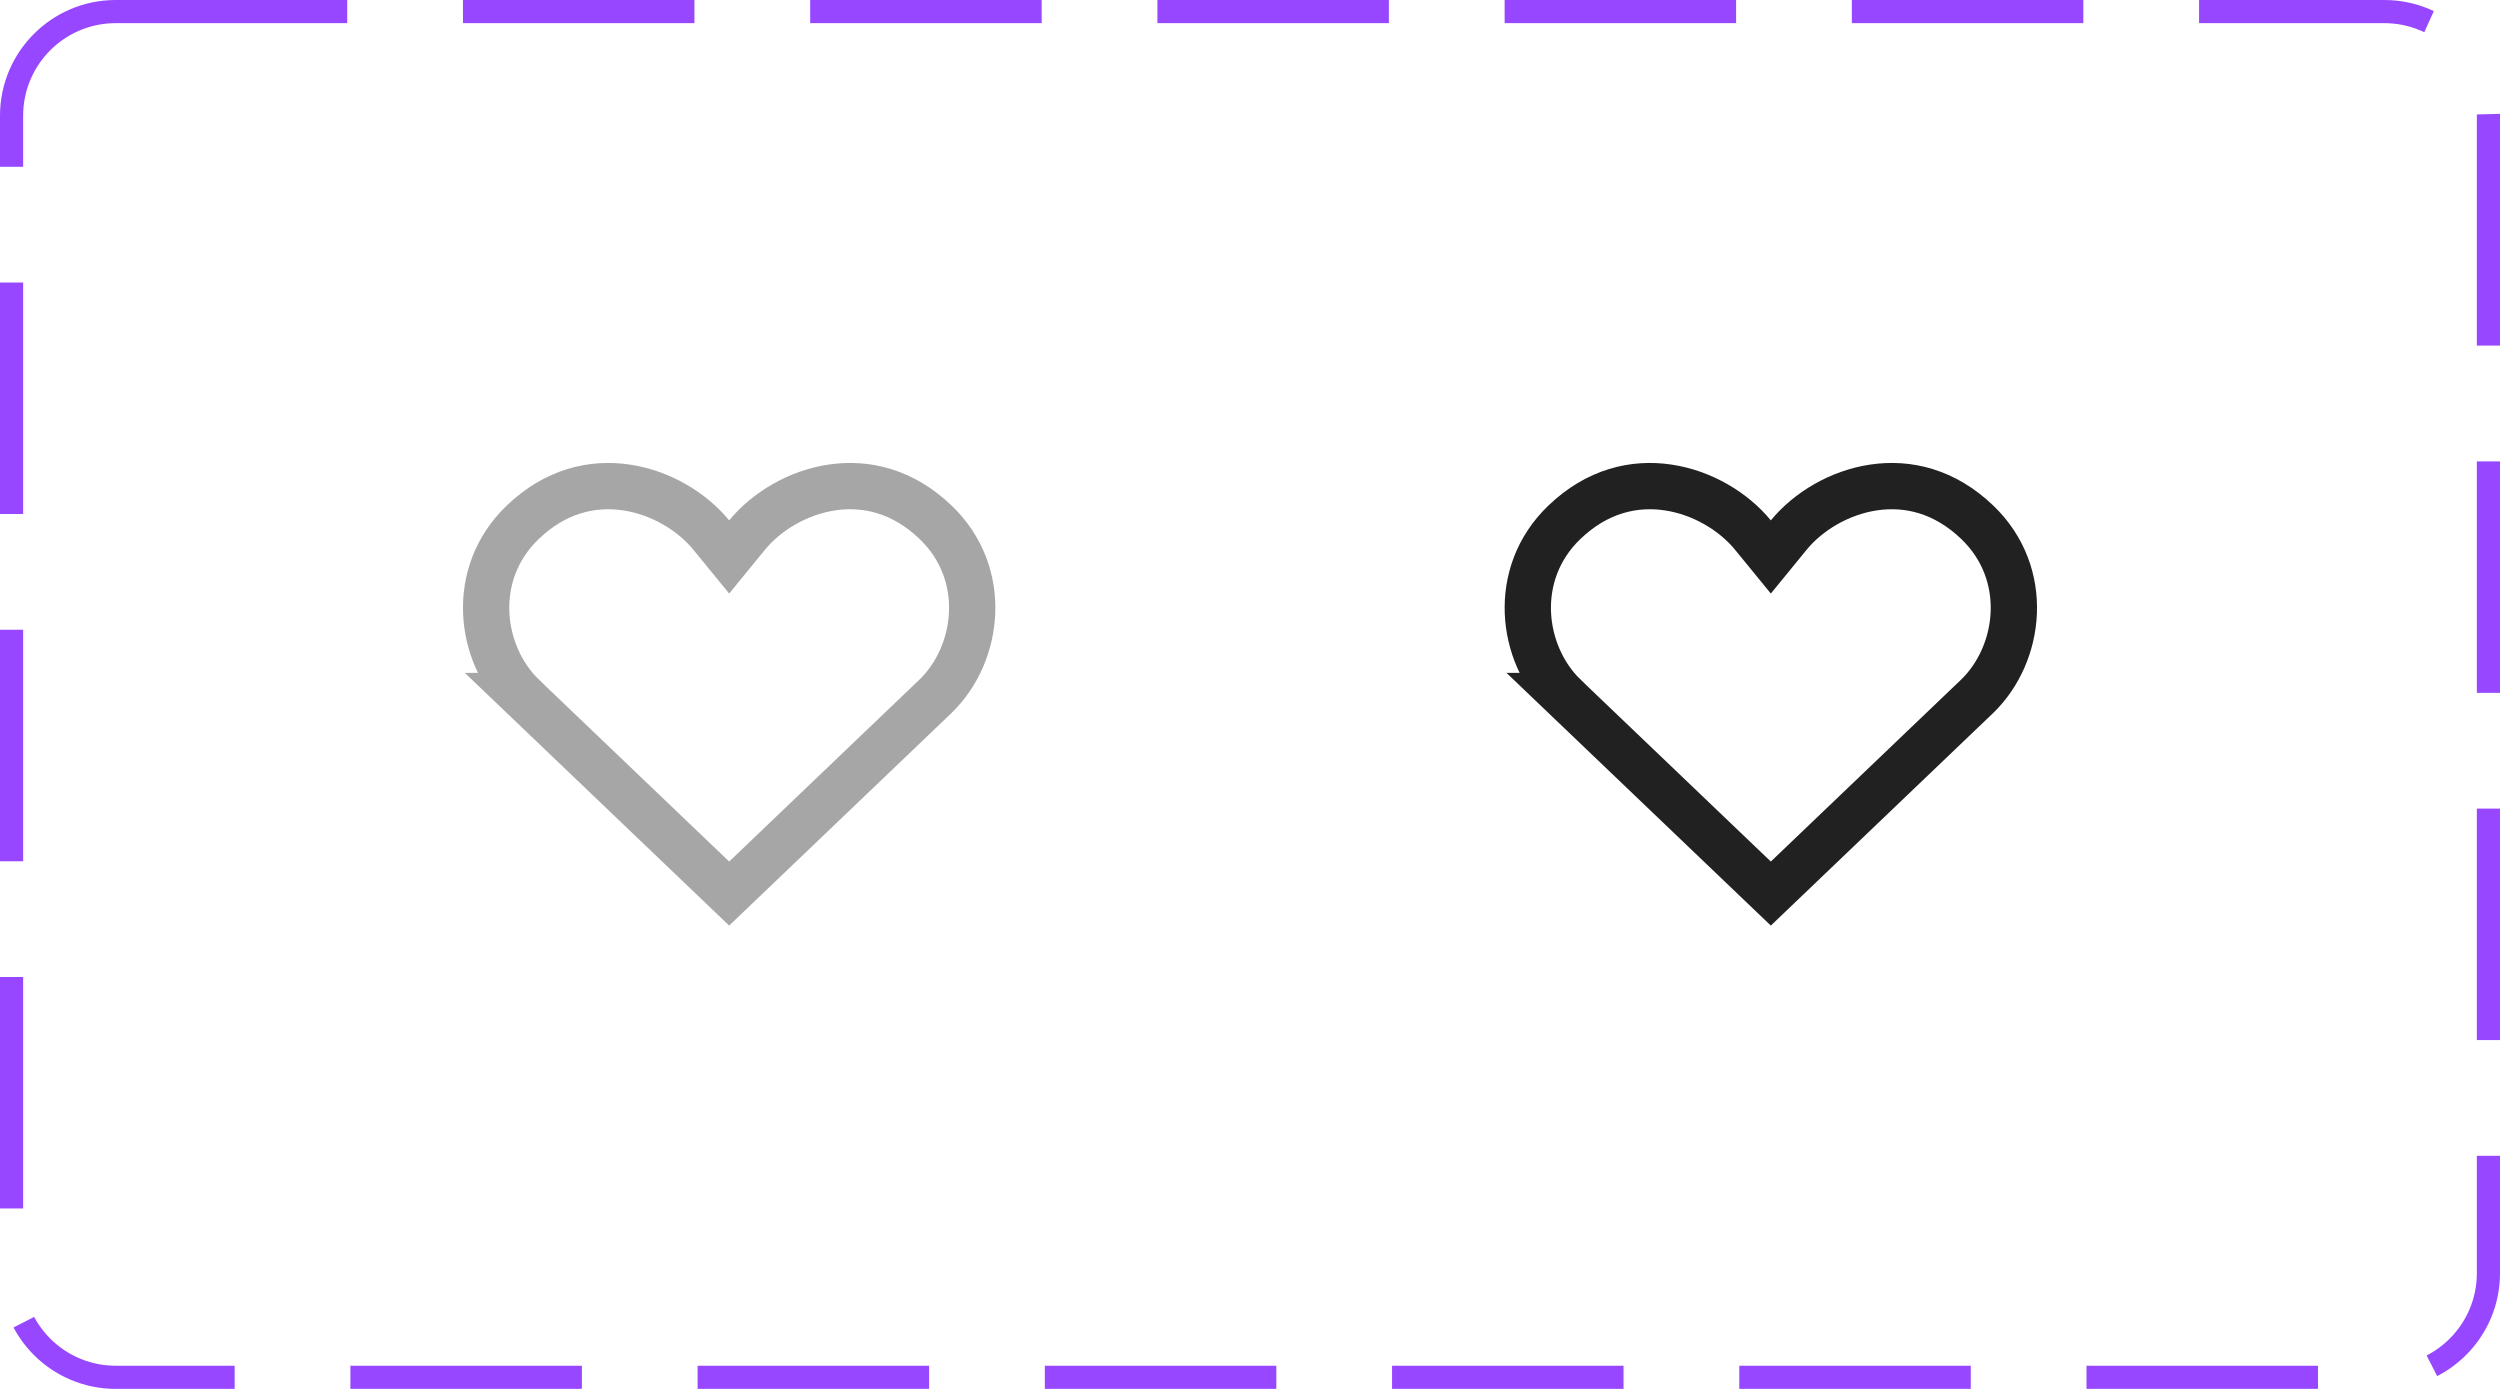
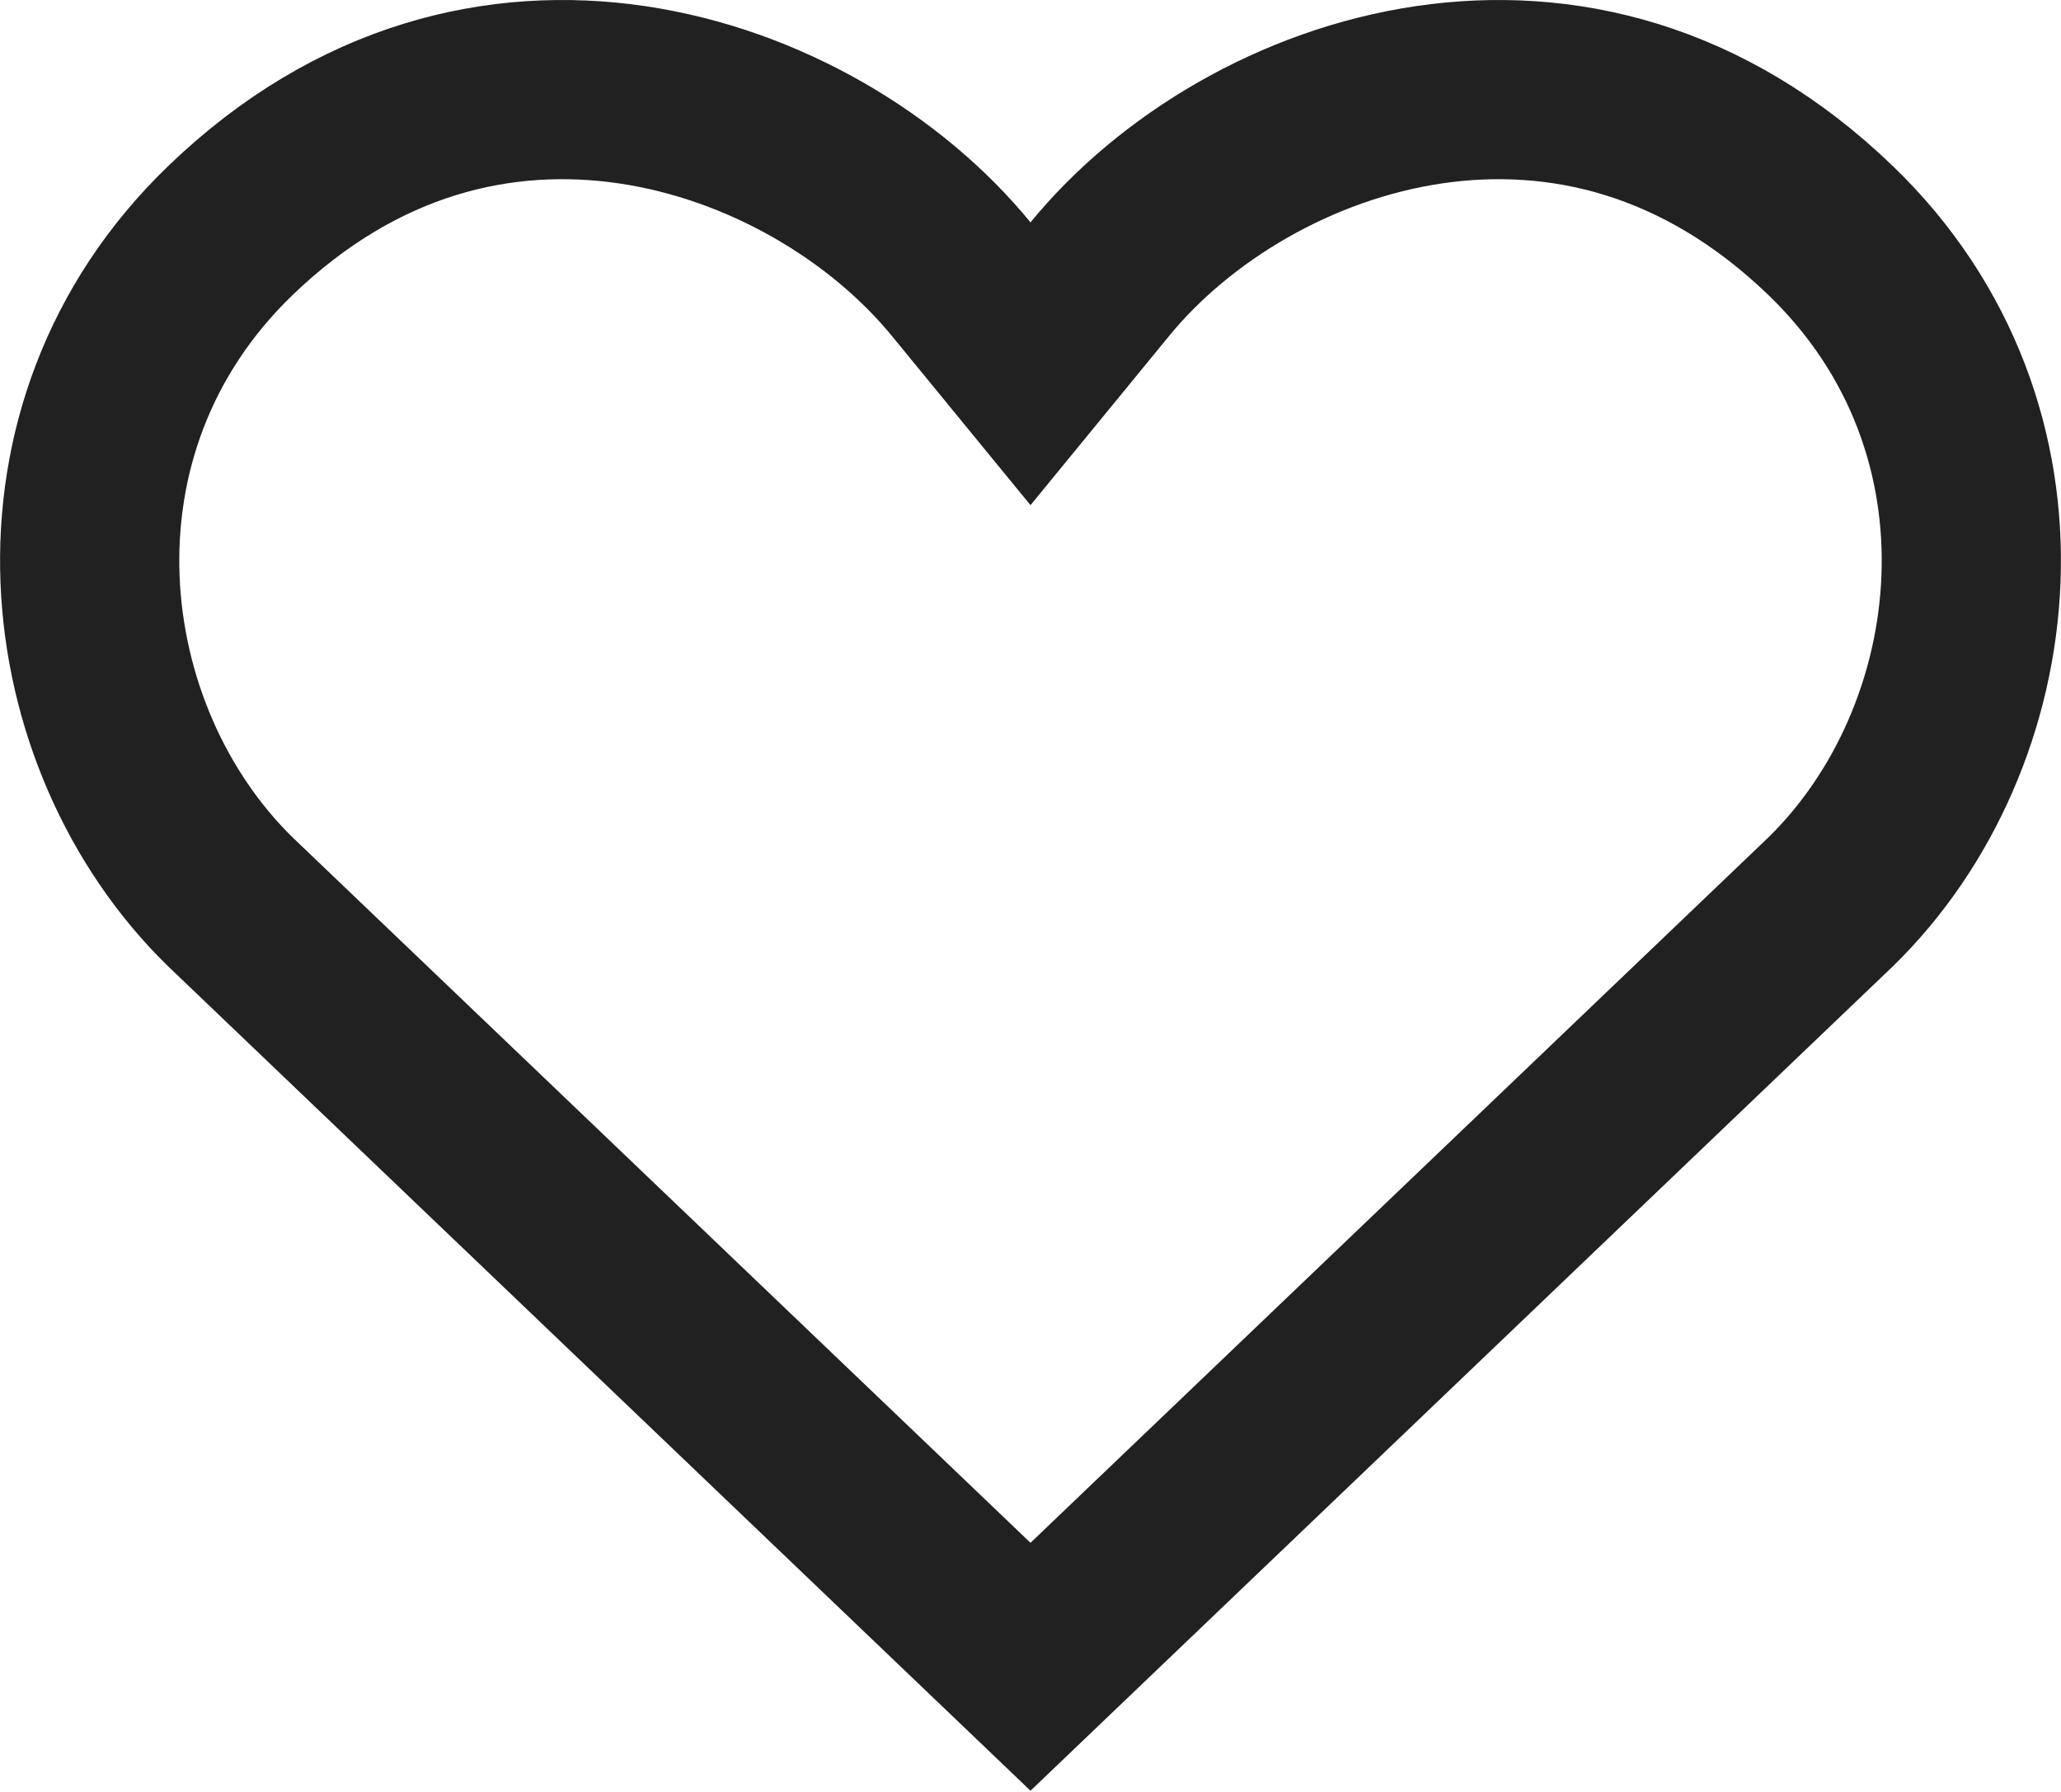
- <svg xmlns="http://www.w3.org/2000/svg" width="108" height="60" viewBox="0 0 108 60" fill="none">
-   <rect x="0.5" y="0.5" width="107" height="59" rx="4.5" stroke="#9747FF" stroke-dasharray="10 5" />
-   <g opacity="0.4">
-     <path d="M35.951 21.057C37.407 20.843 39.006 21.202 40.429 22.573C42.732 24.792 42.304 28.239 40.425 30.069L31.5 38.602L22.574 30.069H22.575C20.696 28.239 20.268 24.792 22.571 22.573C23.994 21.202 25.593 20.843 27.049 21.057C28.54 21.275 29.895 22.1 30.727 23.115L31.5 24.061L32.273 23.115C33.105 22.1 34.46 21.275 35.951 21.057Z" stroke="#212121" stroke-width="2" />
-   </g>
-   <path d="M80.951 21.057C82.407 20.843 84.006 21.202 85.429 22.573C87.732 24.792 87.304 28.239 85.425 30.069L76.5 38.602L67.574 30.069H67.575C65.696 28.239 65.268 24.792 67.571 22.573C68.994 21.202 70.593 20.843 72.049 21.057C73.54 21.275 74.895 22.1 75.727 23.115L76.5 24.061L77.273 23.115C78.105 22.1 79.46 21.275 80.951 21.057Z" stroke="#212121" stroke-width="2" />
+ <svg xmlns="http://www.w3.org/2000/svg" width="23" height="20" viewBox="0 0 23 20" fill="none">
+   <path d="M11.5 18.603L2.572 10.067C0.695 8.236 0.27 4.791 2.571 2.573C3.994 1.202 5.593 0.844 7.049 1.057C8.54 1.276 9.895 2.1 10.726 3.115L11.5 4.06L12.274 3.115C13.105 2.1 14.46 1.276 15.951 1.057C17.407 0.844 19.006 1.202 20.429 2.573C22.73 4.791 22.305 8.236 20.428 10.067L11.5 18.603Z" stroke="#212121" stroke-width="2" />
</svg>
